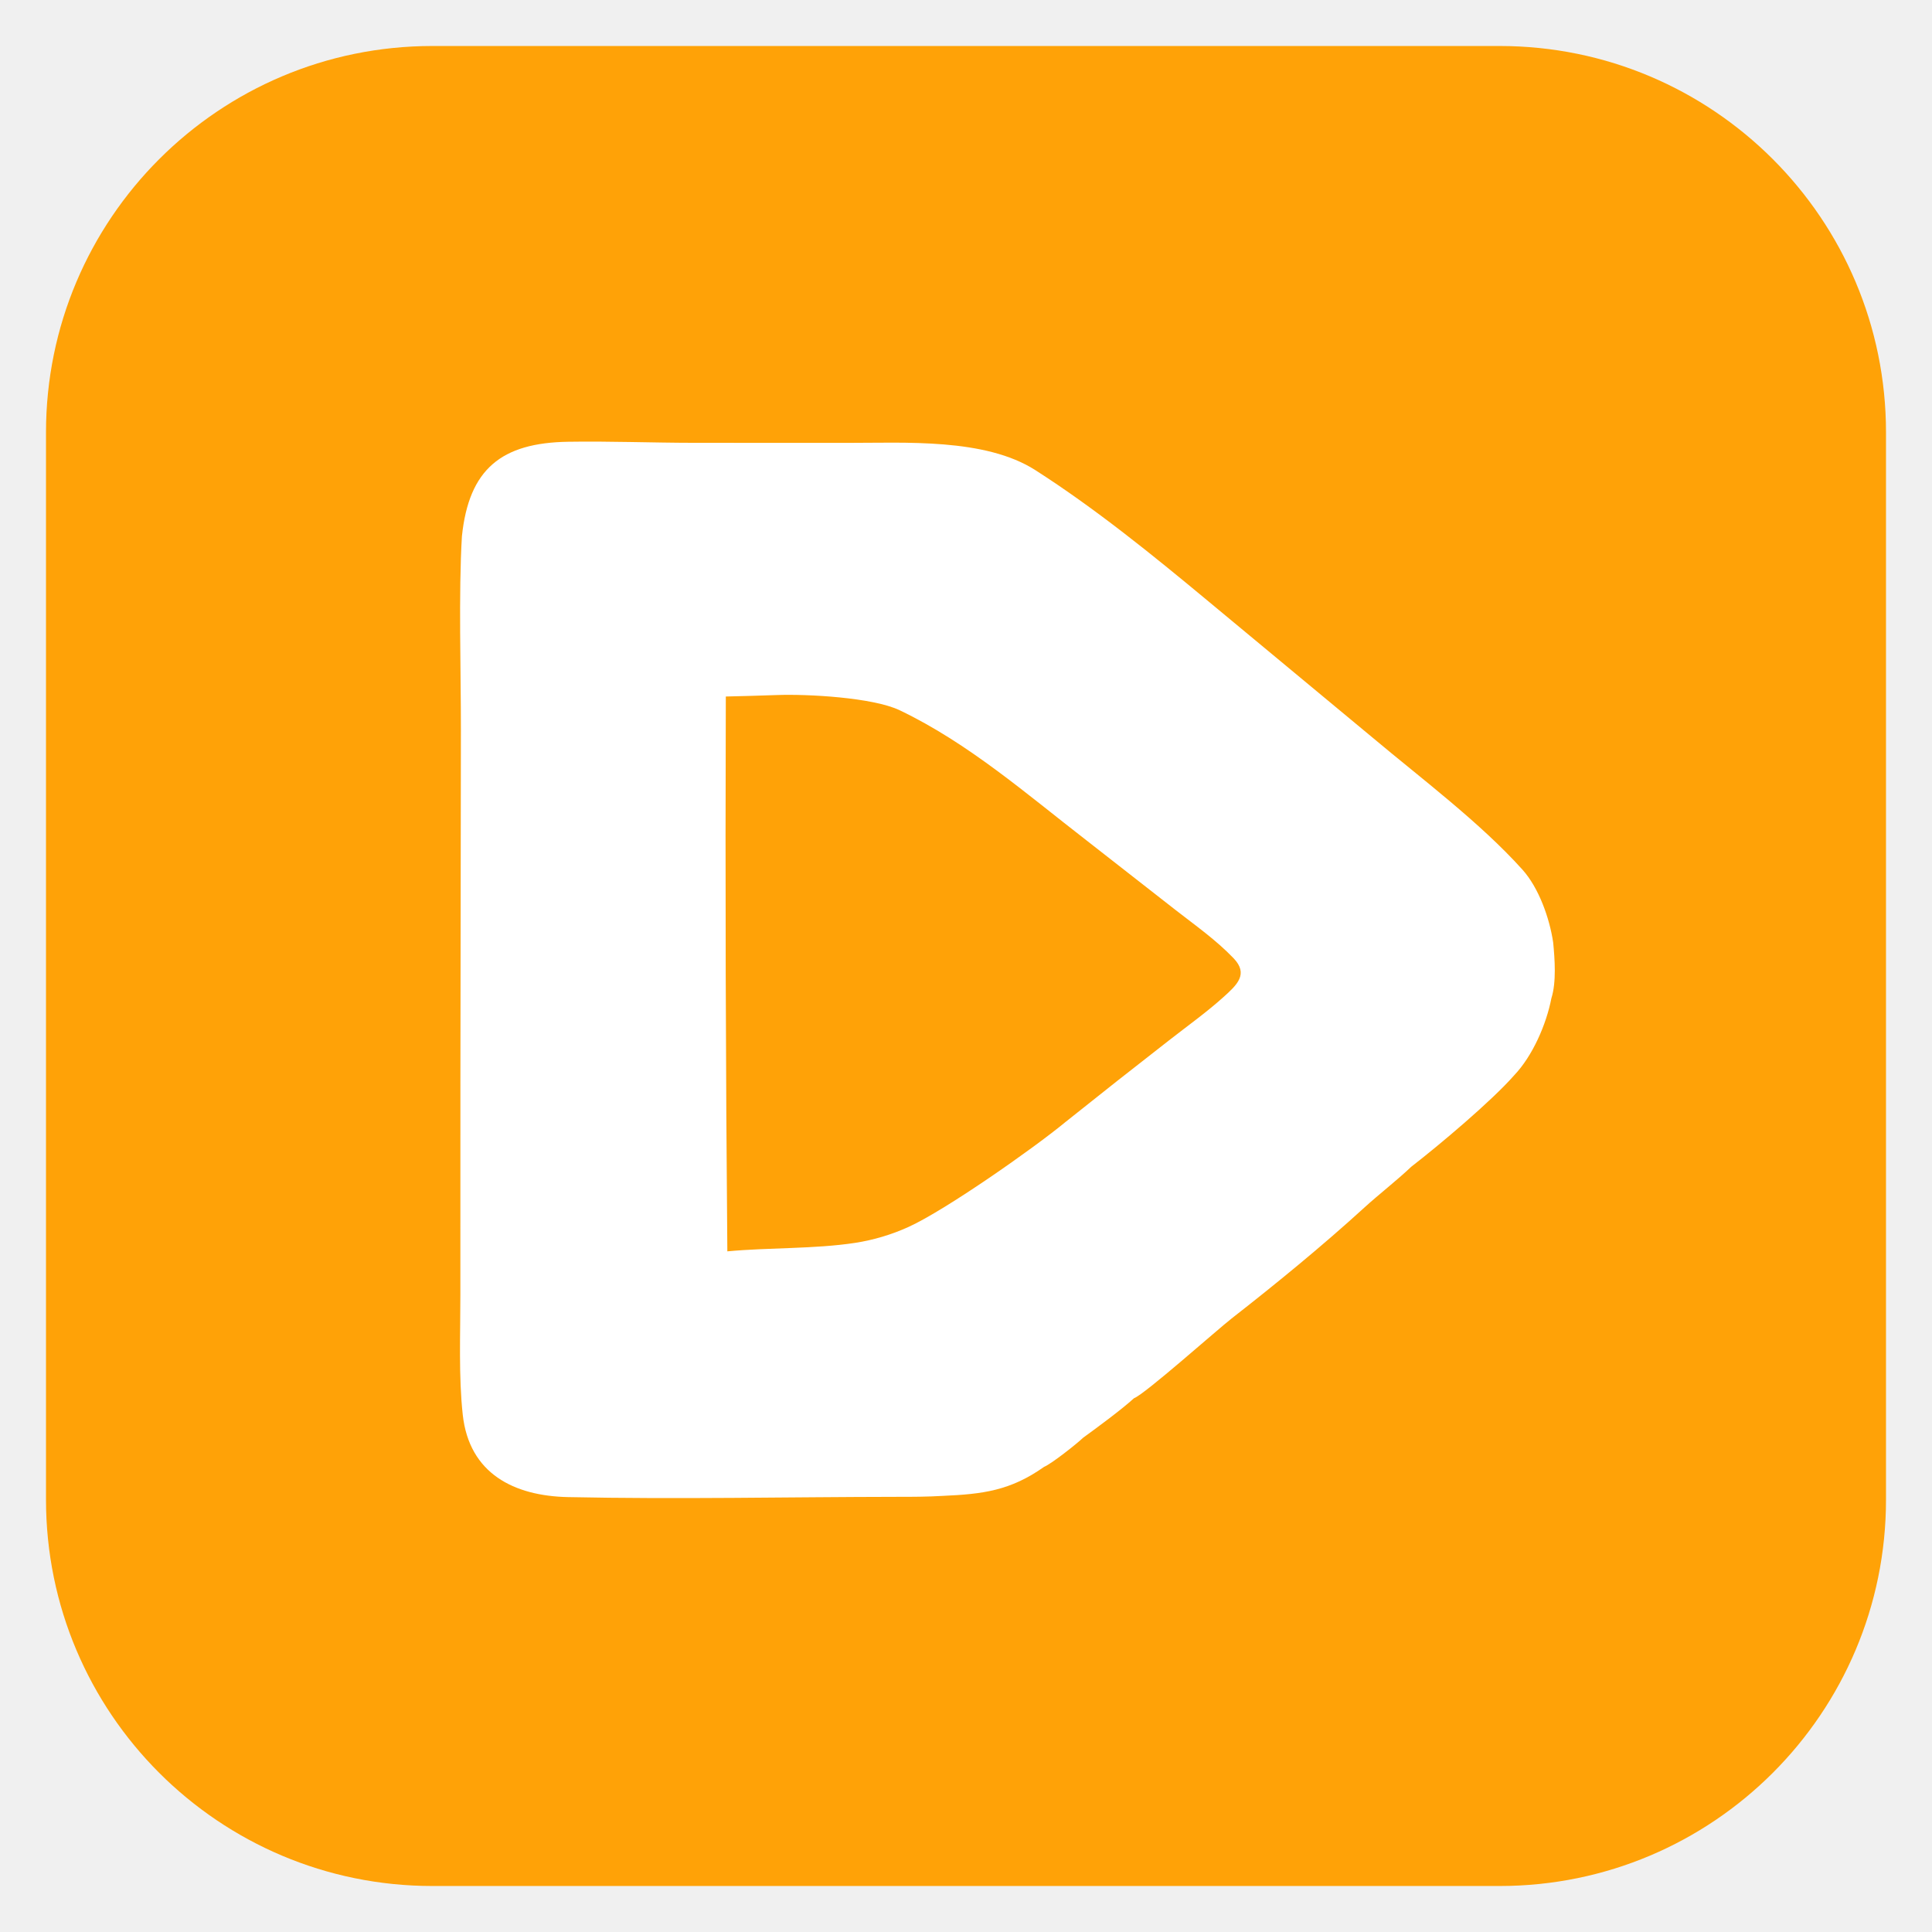
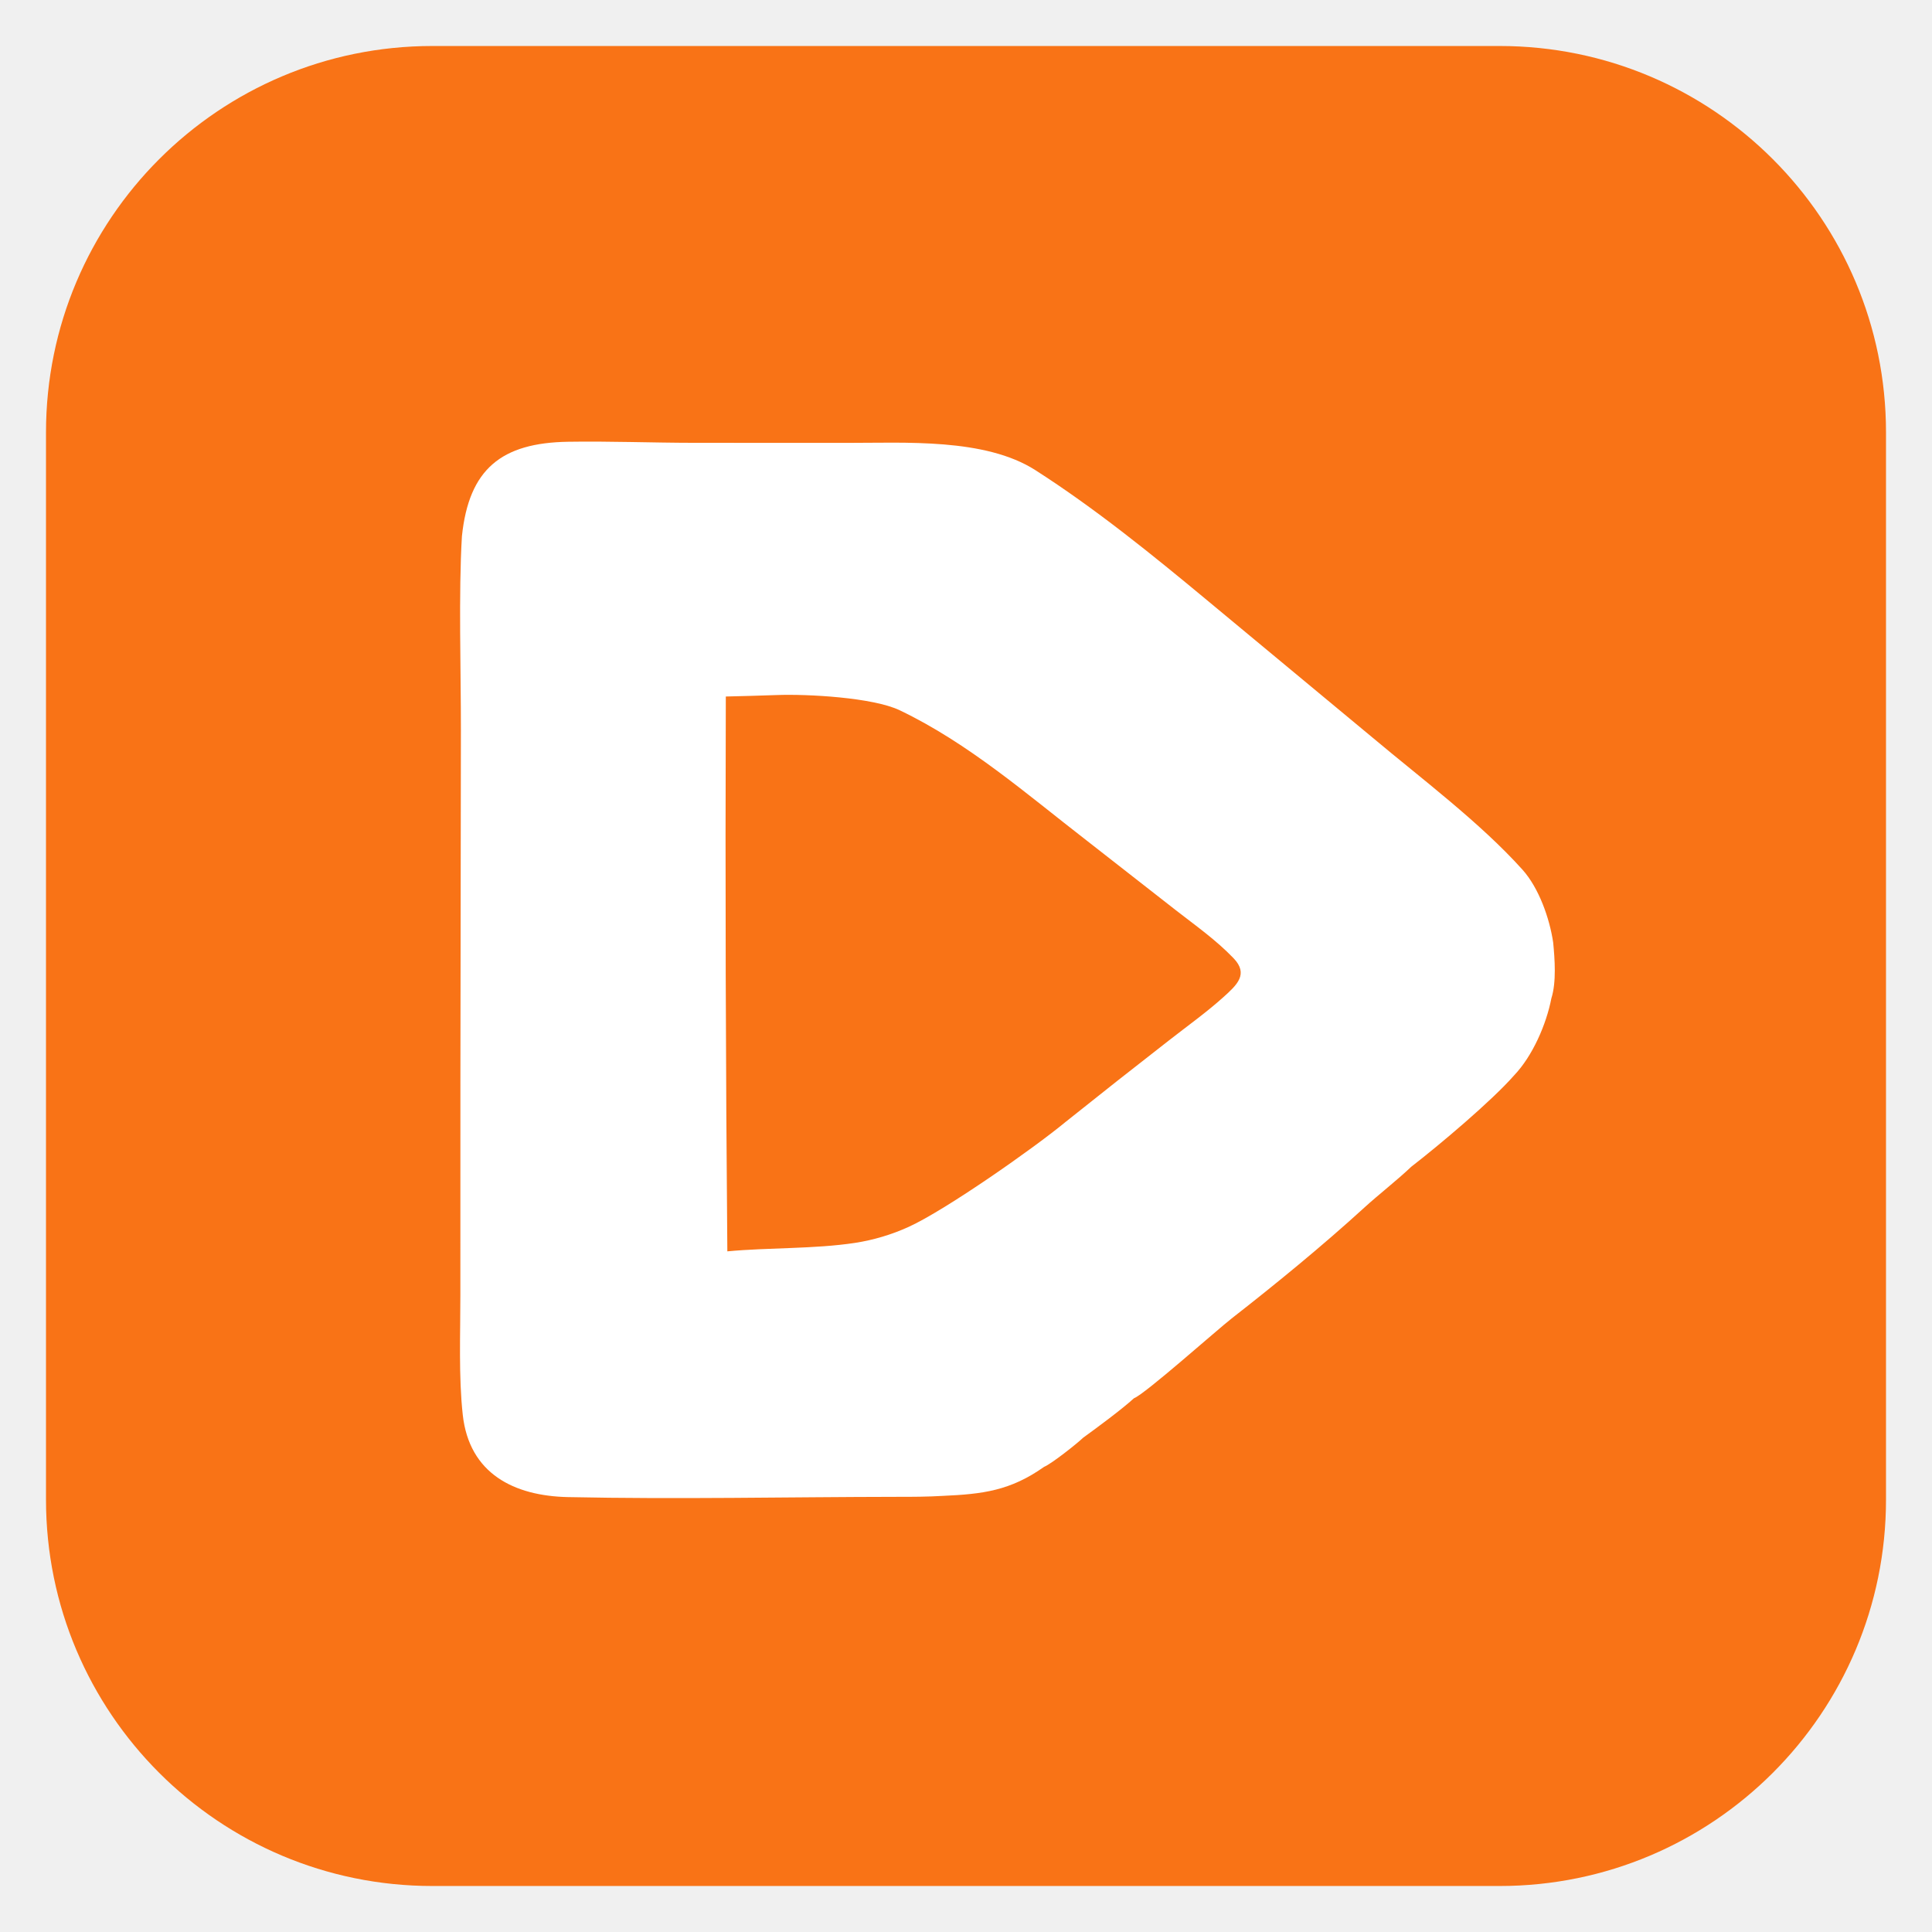
<svg xmlns="http://www.w3.org/2000/svg" width="210" height="210" viewBox="0 0 210 210" fill="none">
-   <rect x="5" y="5" width="200" height="200" rx="42" fill="#FFA207" />
+   <rect x="5" y="5" width="200" height="200" rx="42" fill="#F97316" />
  <path d="M61.758 48.017C66.302 47.944 70.875 48.128 75.424 48.133L91.971 48.14C98.353 48.15 107.061 47.593 112.549 51.108C119.053 55.274 125.245 60.294 131.185 65.228L149.193 80.175C154.527 84.654 160.883 89.41 165.484 94.528C167.266 96.511 168.433 99.804 168.823 102.443C168.997 104.233 169.185 106.762 168.628 108.511C168.081 111.343 166.594 114.763 164.589 116.875C162.149 119.661 156.436 124.472 153.402 126.817C151.799 128.34 149.919 129.78 148.276 131.279C143.725 135.432 138.726 139.524 133.878 143.308C132.295 144.542 124.422 151.56 123.261 151.981C121.901 153.22 119.267 155.16 117.732 156.275C117.05 156.929 114.312 159.099 113.491 159.439C109.818 162.032 106.844 162.402 102.461 162.596C100.824 162.694 99.195 162.702 97.555 162.699C85.605 162.714 73.694 162.979 61.743 162.728C55.889 162.604 51.005 160.194 50.3 153.782C49.845 149.651 50.044 144.967 50.04 140.769L50.044 117.161L50.098 79.348C50.105 72.996 49.837 64.449 50.209 58.284C50.971 50.98 54.493 48.132 61.758 48.017ZM97.791 77.202C94.886 75.813 87.766 75.424 84.433 75.548C82.587 75.613 80.74 75.666 78.893 75.708C78.824 95.811 78.88 115.914 79.059 136.016C83.57 135.591 88.485 135.773 92.96 135.093C94.966 134.781 96.921 134.197 98.769 133.356C102.779 131.533 112.393 124.792 115.827 121.947C119.547 118.972 123.287 116.022 127.047 113.098C128.995 111.574 131.122 110.053 132.944 108.415C134.464 107.05 135.74 105.885 134.084 104.156C132.166 102.156 129.956 100.613 127.788 98.92L118.091 91.341C111.614 86.33 105.277 80.782 97.791 77.202Z" fill="white" />
</svg>
